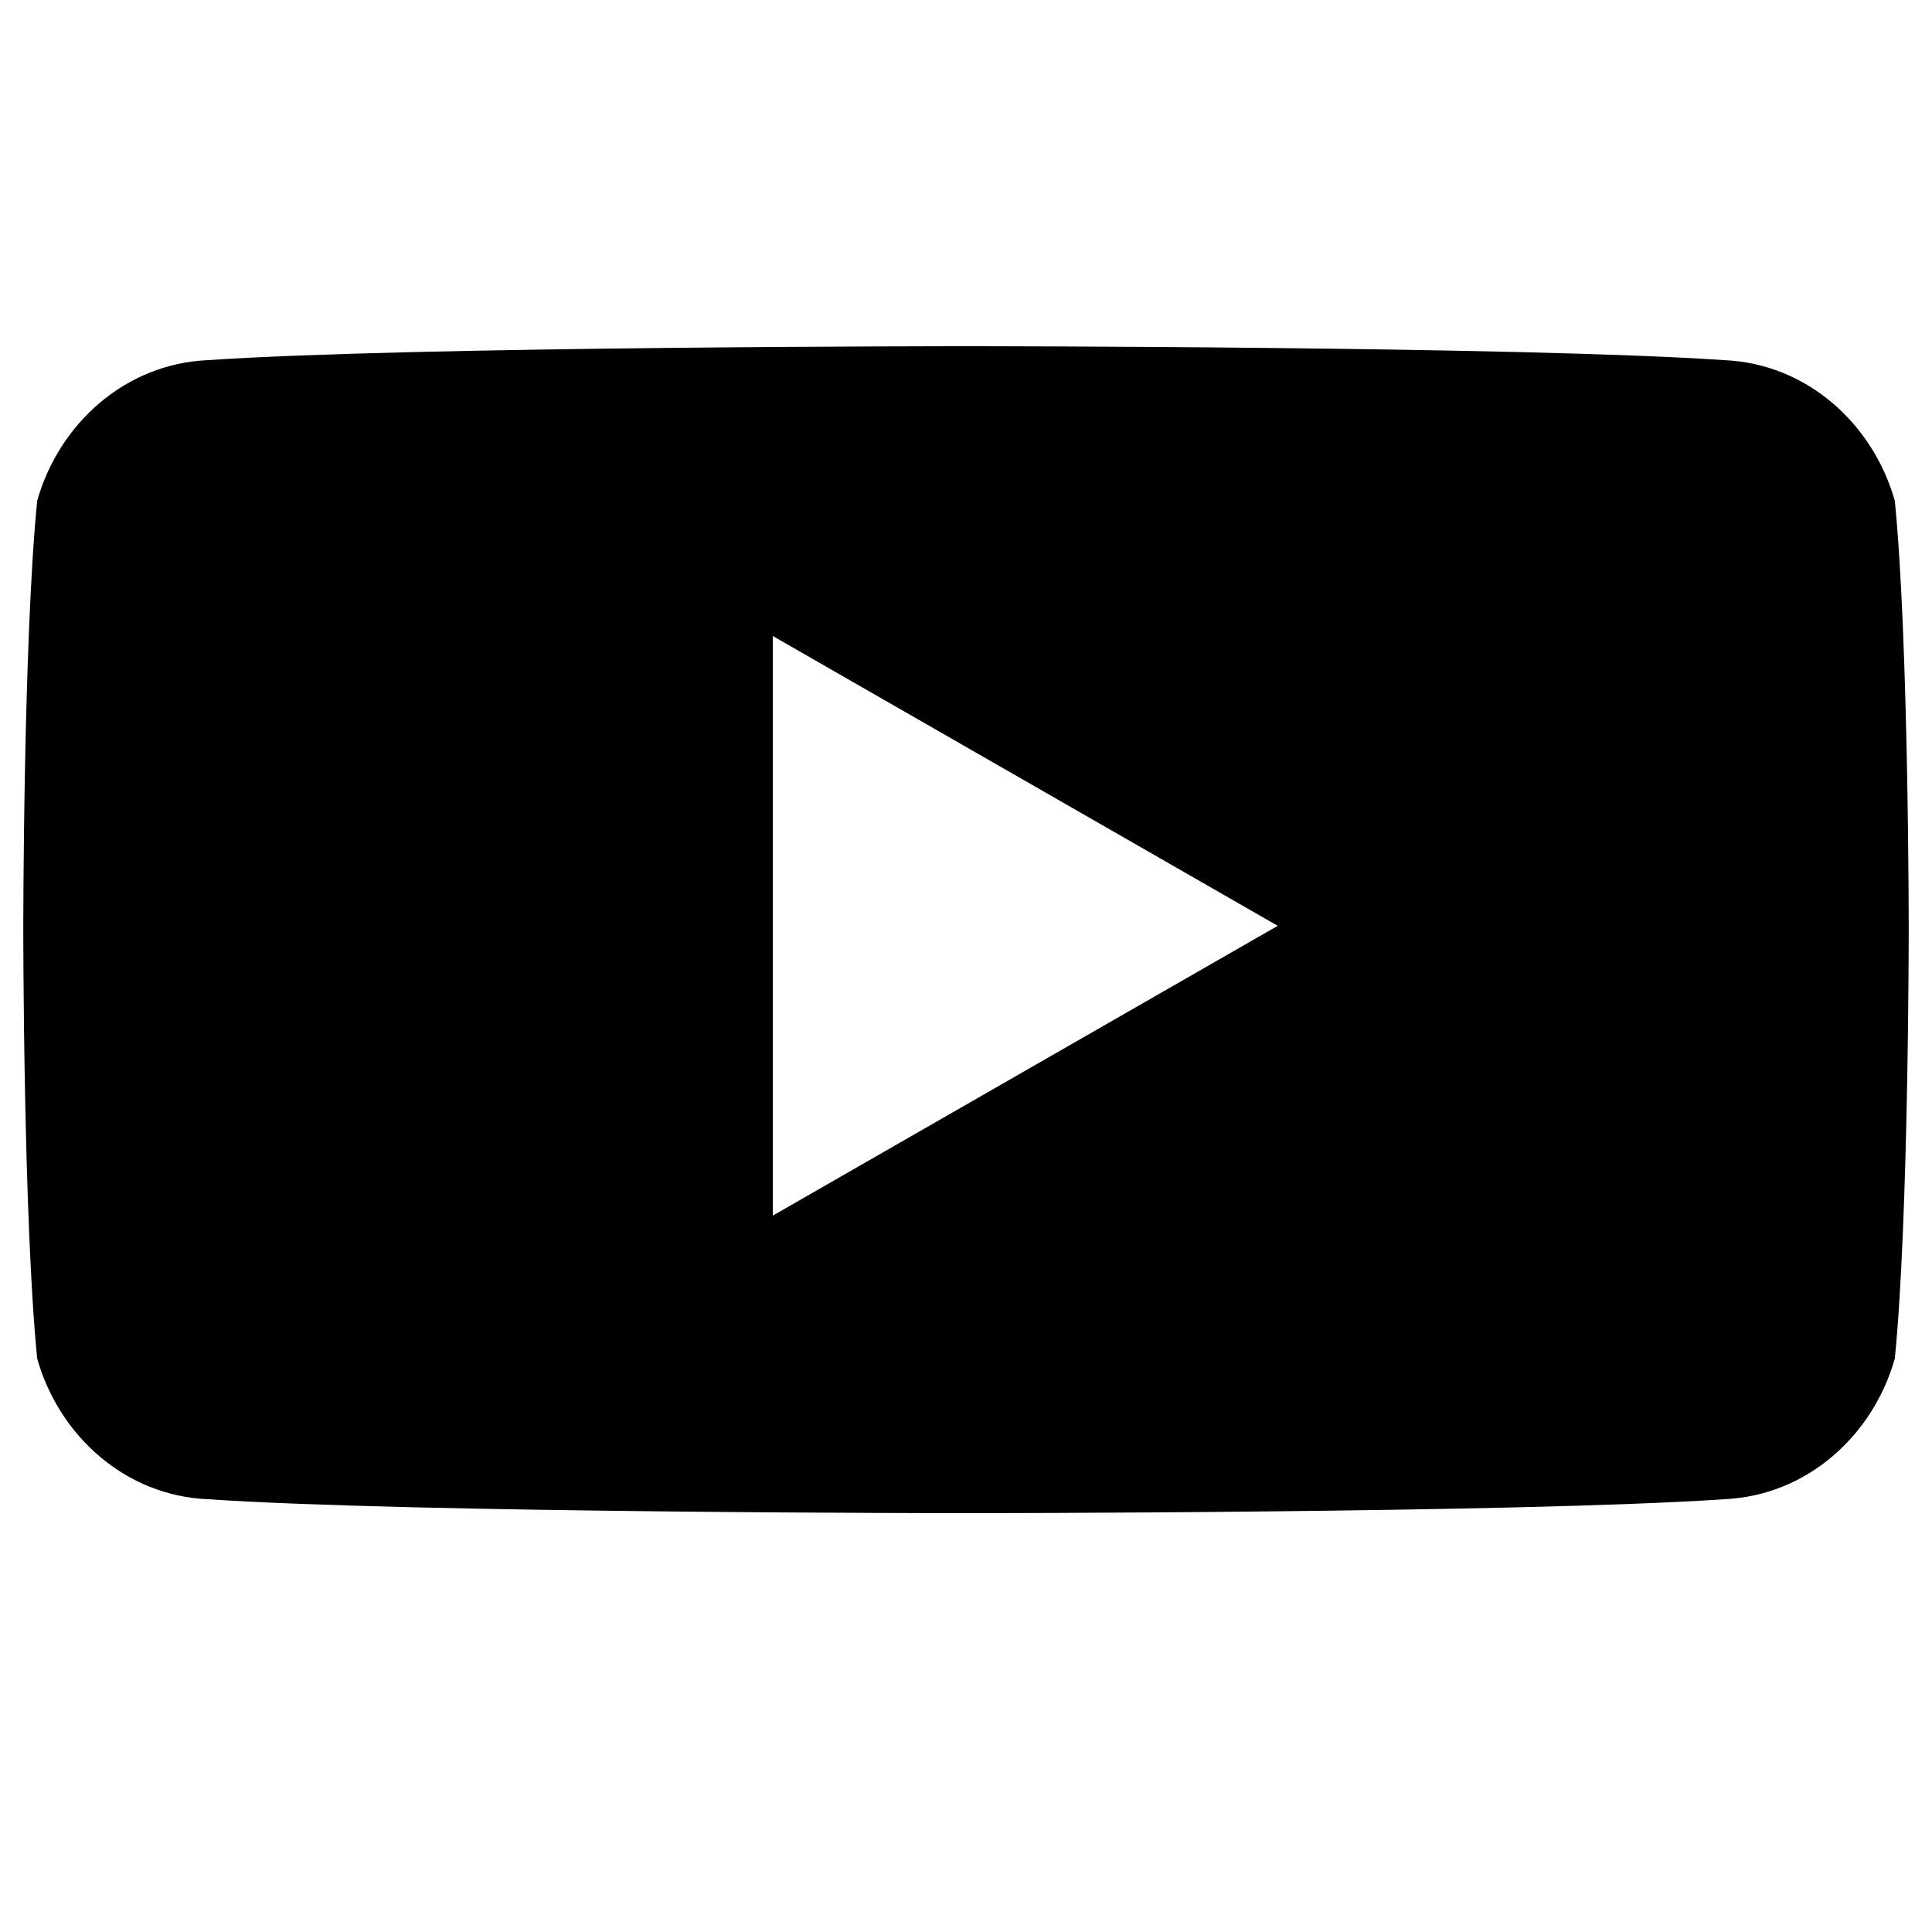
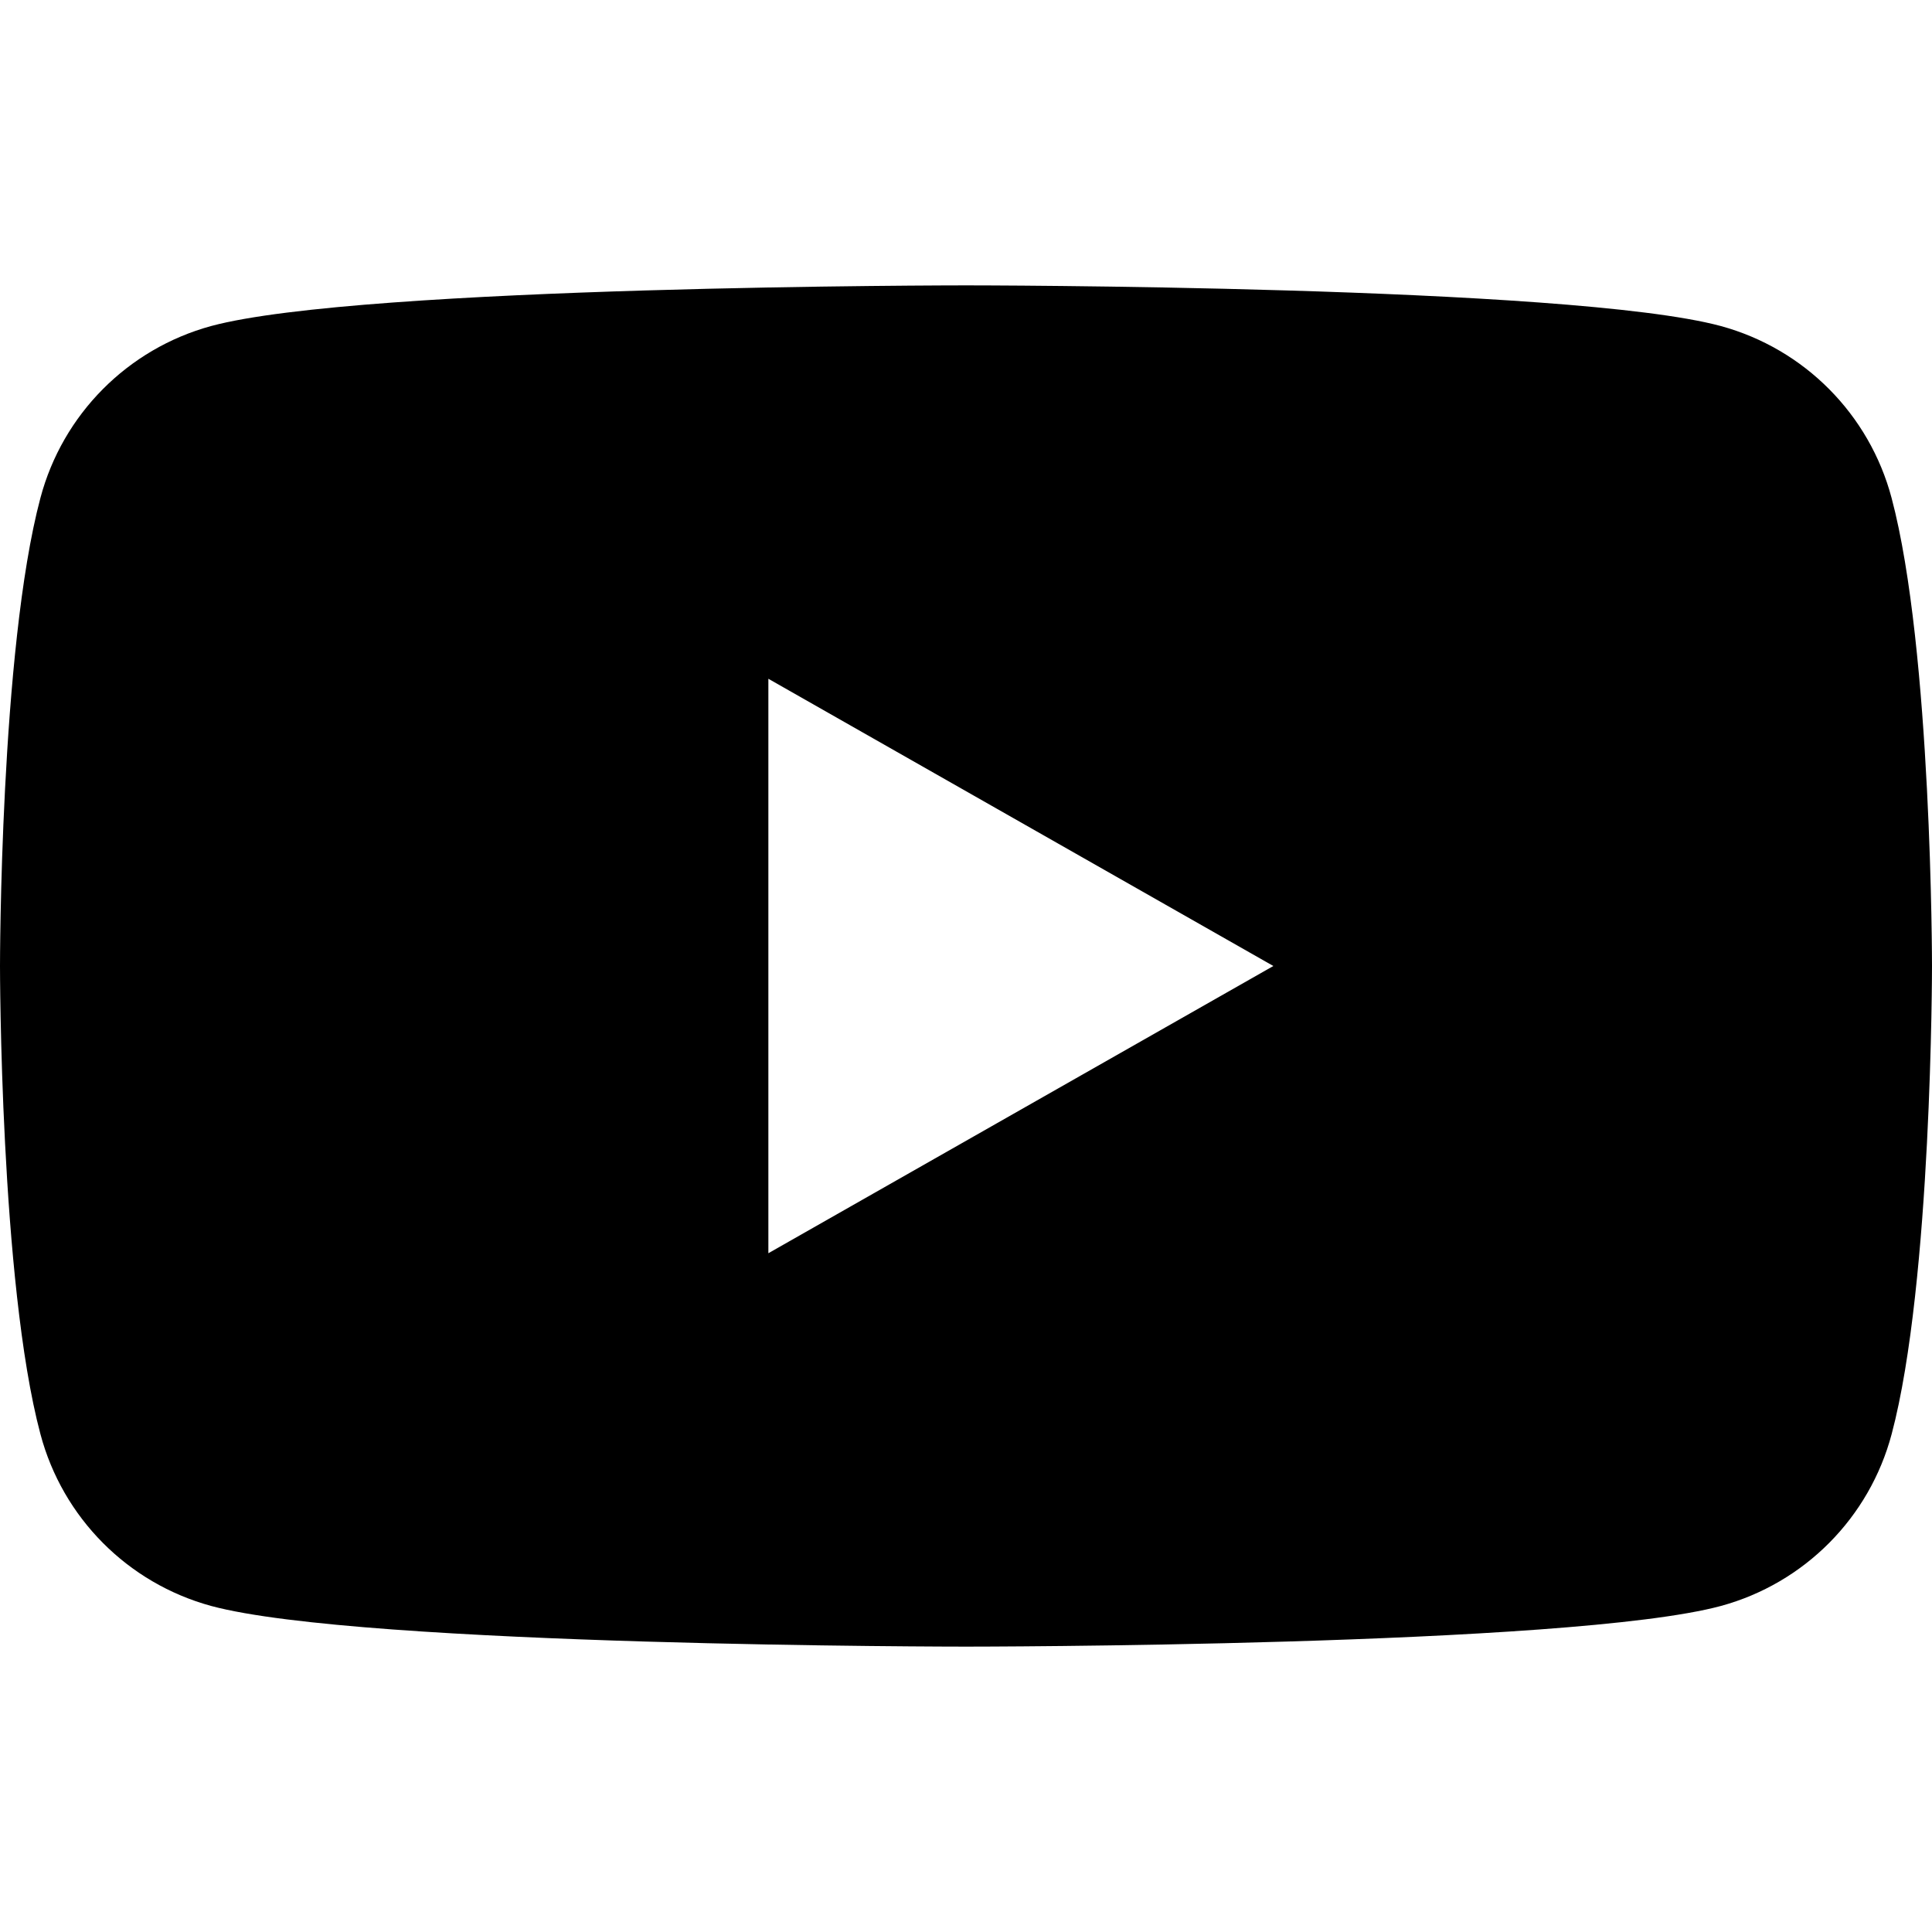
- <svg xmlns="http://www.w3.org/2000/svg" width="20" height="20" viewBox="0 0 20 20" fill="currentColor">
-   <path d="M19.615 5.184c-.225-.795-.908-1.42-1.768-1.456C15.727 3.584 10 3.584 10 3.584s-5.727 0-7.847.144c-.86.037-1.543.661-1.768 1.456-.144 1.439-.144 4.44-.144 4.44s0 3.001.144 4.44c.225.795.908 1.42 1.768 1.456 2.12.144 7.847.144 7.847.144s5.727 0 7.847-.144c.86-.037 1.543-.661 1.768-1.456.144-1.439.144-4.44.144-4.44s0-3.001-.144-4.44zM8 12.584v-6l5.227 3-5.227 3z" />
+ <svg xmlns="http://www.w3.org/2000/svg" role="img" viewBox="0 0 24 24">
+   <path d="M23.498 6.186a3.016 3.016 0 0 0-2.122-2.136C19.505 3.545 12 3.545 12 3.545s-7.505 0-9.377.505A3.017 3.017 0 0 0 .502 6.186C0 8.07 0 12 0 12s0 3.93.502 5.814a3.016 3.016 0 0 0 2.122 2.136c1.871.505 9.376.505 9.376.505s7.505 0 9.377-.505a3.015 3.015 0 0 0 2.122-2.136C24 15.93 24 12 24 12s0-3.93-.502-5.814zM9.545 15.568V8.432L15.818 12l-6.273 3.568z" />
</svg>
